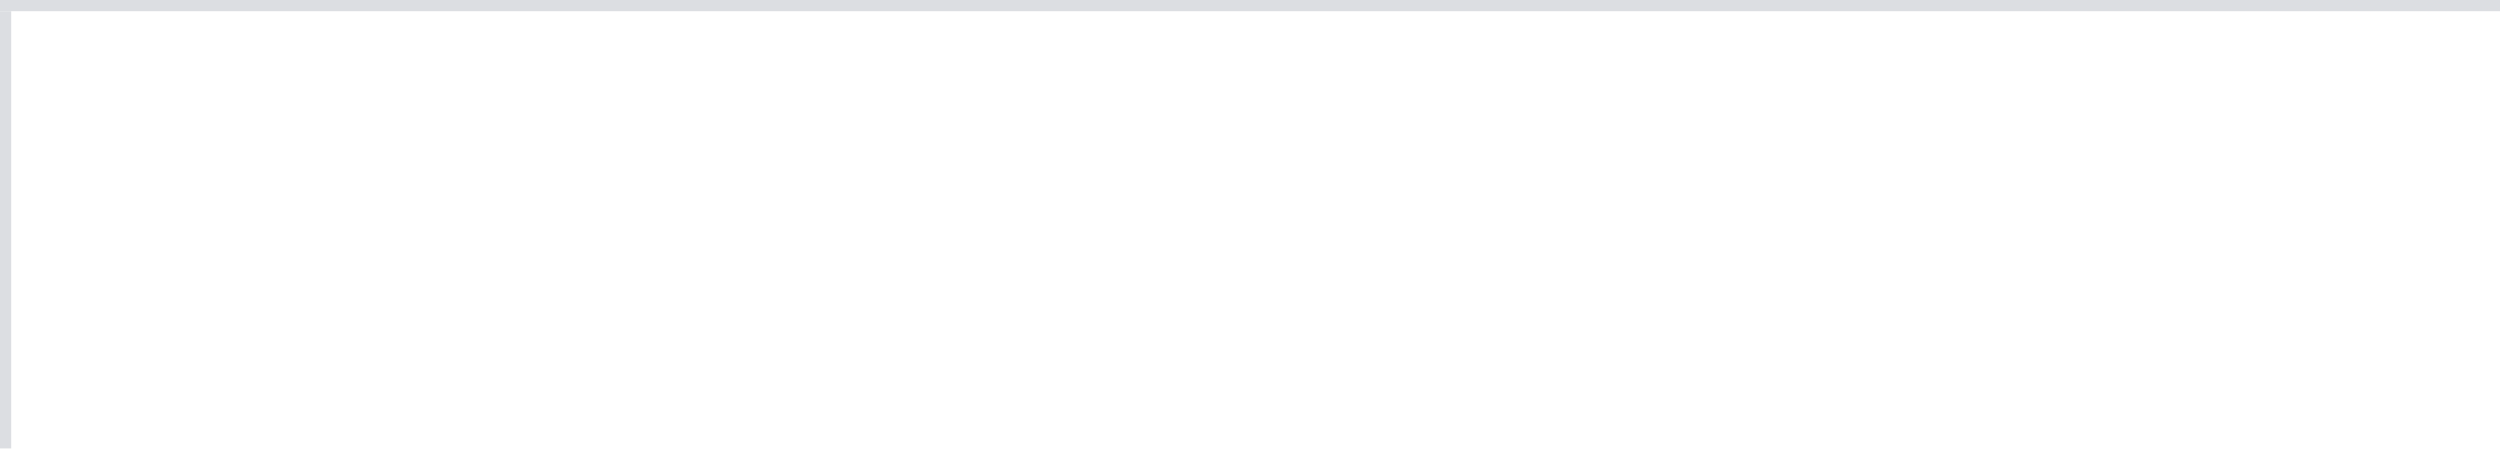
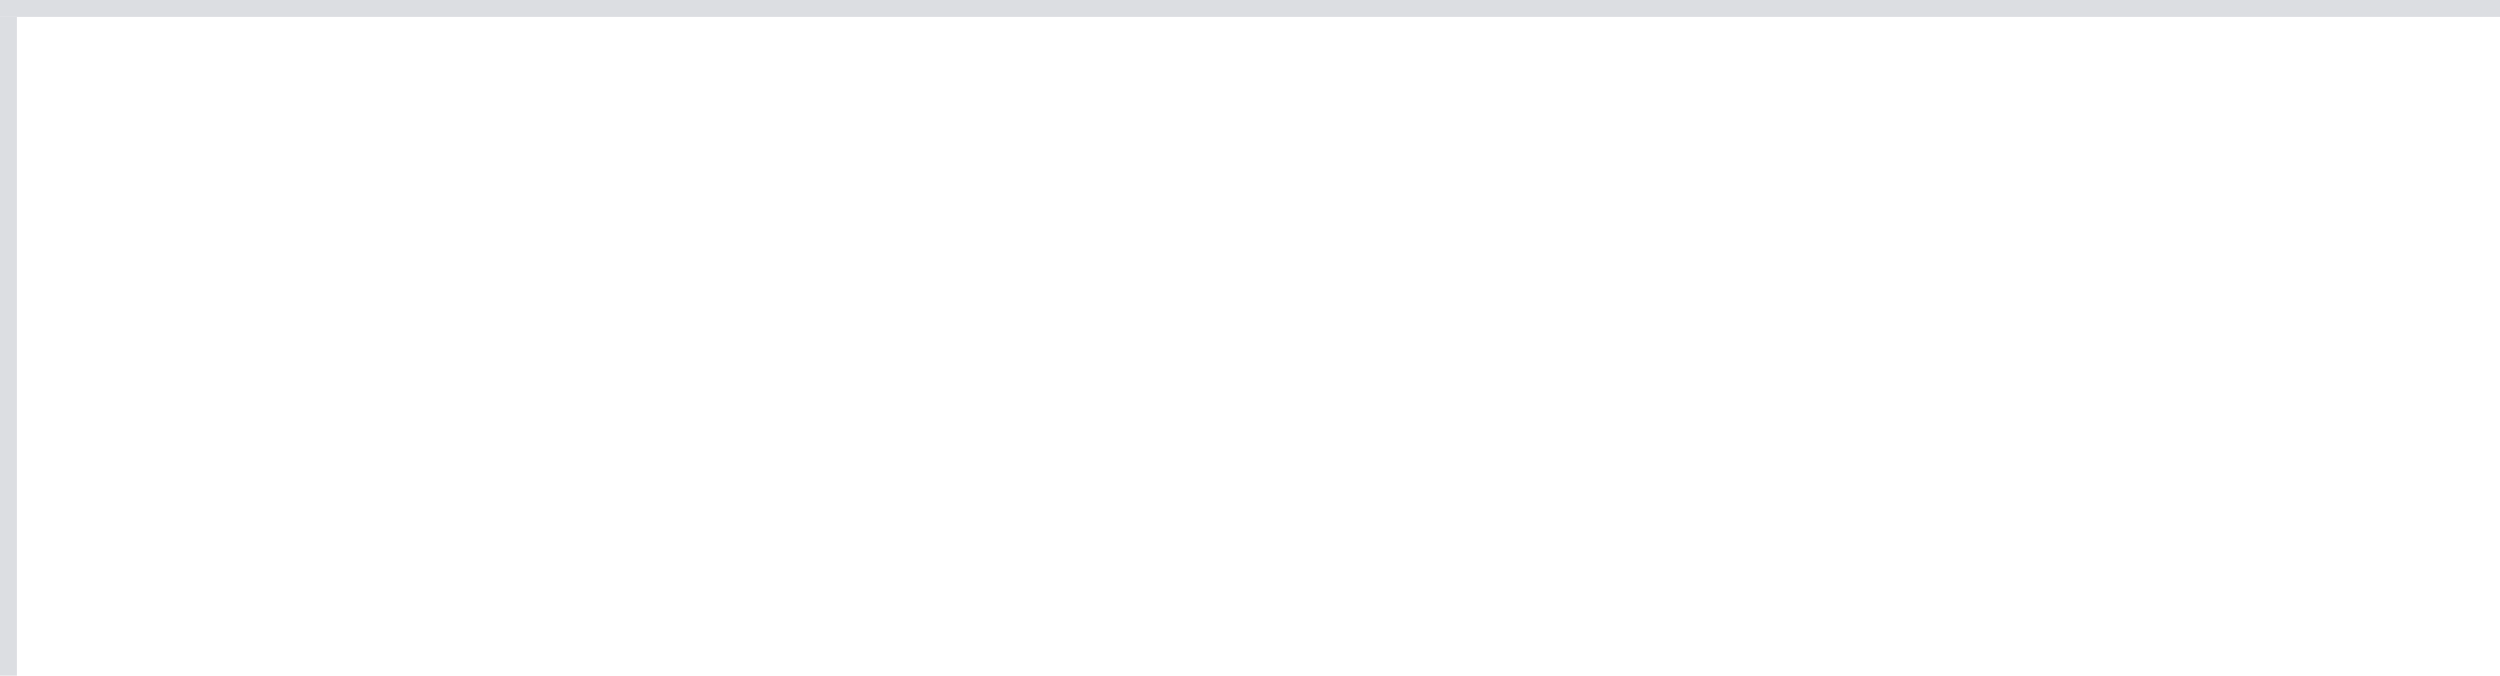
- <svg xmlns="http://www.w3.org/2000/svg" version="1.1" width="223px" height="40px" viewBox="308 40 223 40">
-   <path d="M 1 1  L 223 1  L 223 40  L 1 40  L 1 1  Z " fill-rule="nonzero" fill="rgba(255, 255, 255, 1)" stroke="none" transform="matrix(1 0 0 1 308 40 )" class="fill" />
-   <path d="M 0.5 1  L 0.5 40  " stroke-width="1" stroke-dasharray="0" stroke="rgba(220, 222, 226, 1)" fill="none" transform="matrix(1 0 0 1 308 40 )" class="stroke" />
-   <path d="M 0 0.5  L 223 0.5  " stroke-width="1" stroke-dasharray="0" stroke="rgba(220, 222, 226, 1)" fill="none" transform="matrix(1 0 0 1 308 40 )" class="stroke" />
+ <svg xmlns="http://www.w3.org/2000/svg" version="1.1" width="148px" height="40px" viewBox="160 40 148 40">
+   <path d="M 1 1  L 148 1  L 148 40  L 1 40  L 1 1  Z " fill-rule="nonzero" fill="rgba(255, 255, 255, 1)" stroke="none" transform="matrix(1 0 0 1 160 40 )" class="fill" />
+   <path d="M 0.5 1  L 0.5 40  " stroke-width="1" stroke-dasharray="0" stroke="rgba(220, 222, 226, 1)" fill="none" transform="matrix(1 0 0 1 160 40 )" class="stroke" />
+   <path d="M 0 0.5  L 148 0.5  " stroke-width="1" stroke-dasharray="0" stroke="rgba(220, 222, 226, 1)" fill="none" transform="matrix(1 0 0 1 160 40 )" class="stroke" />
</svg>
